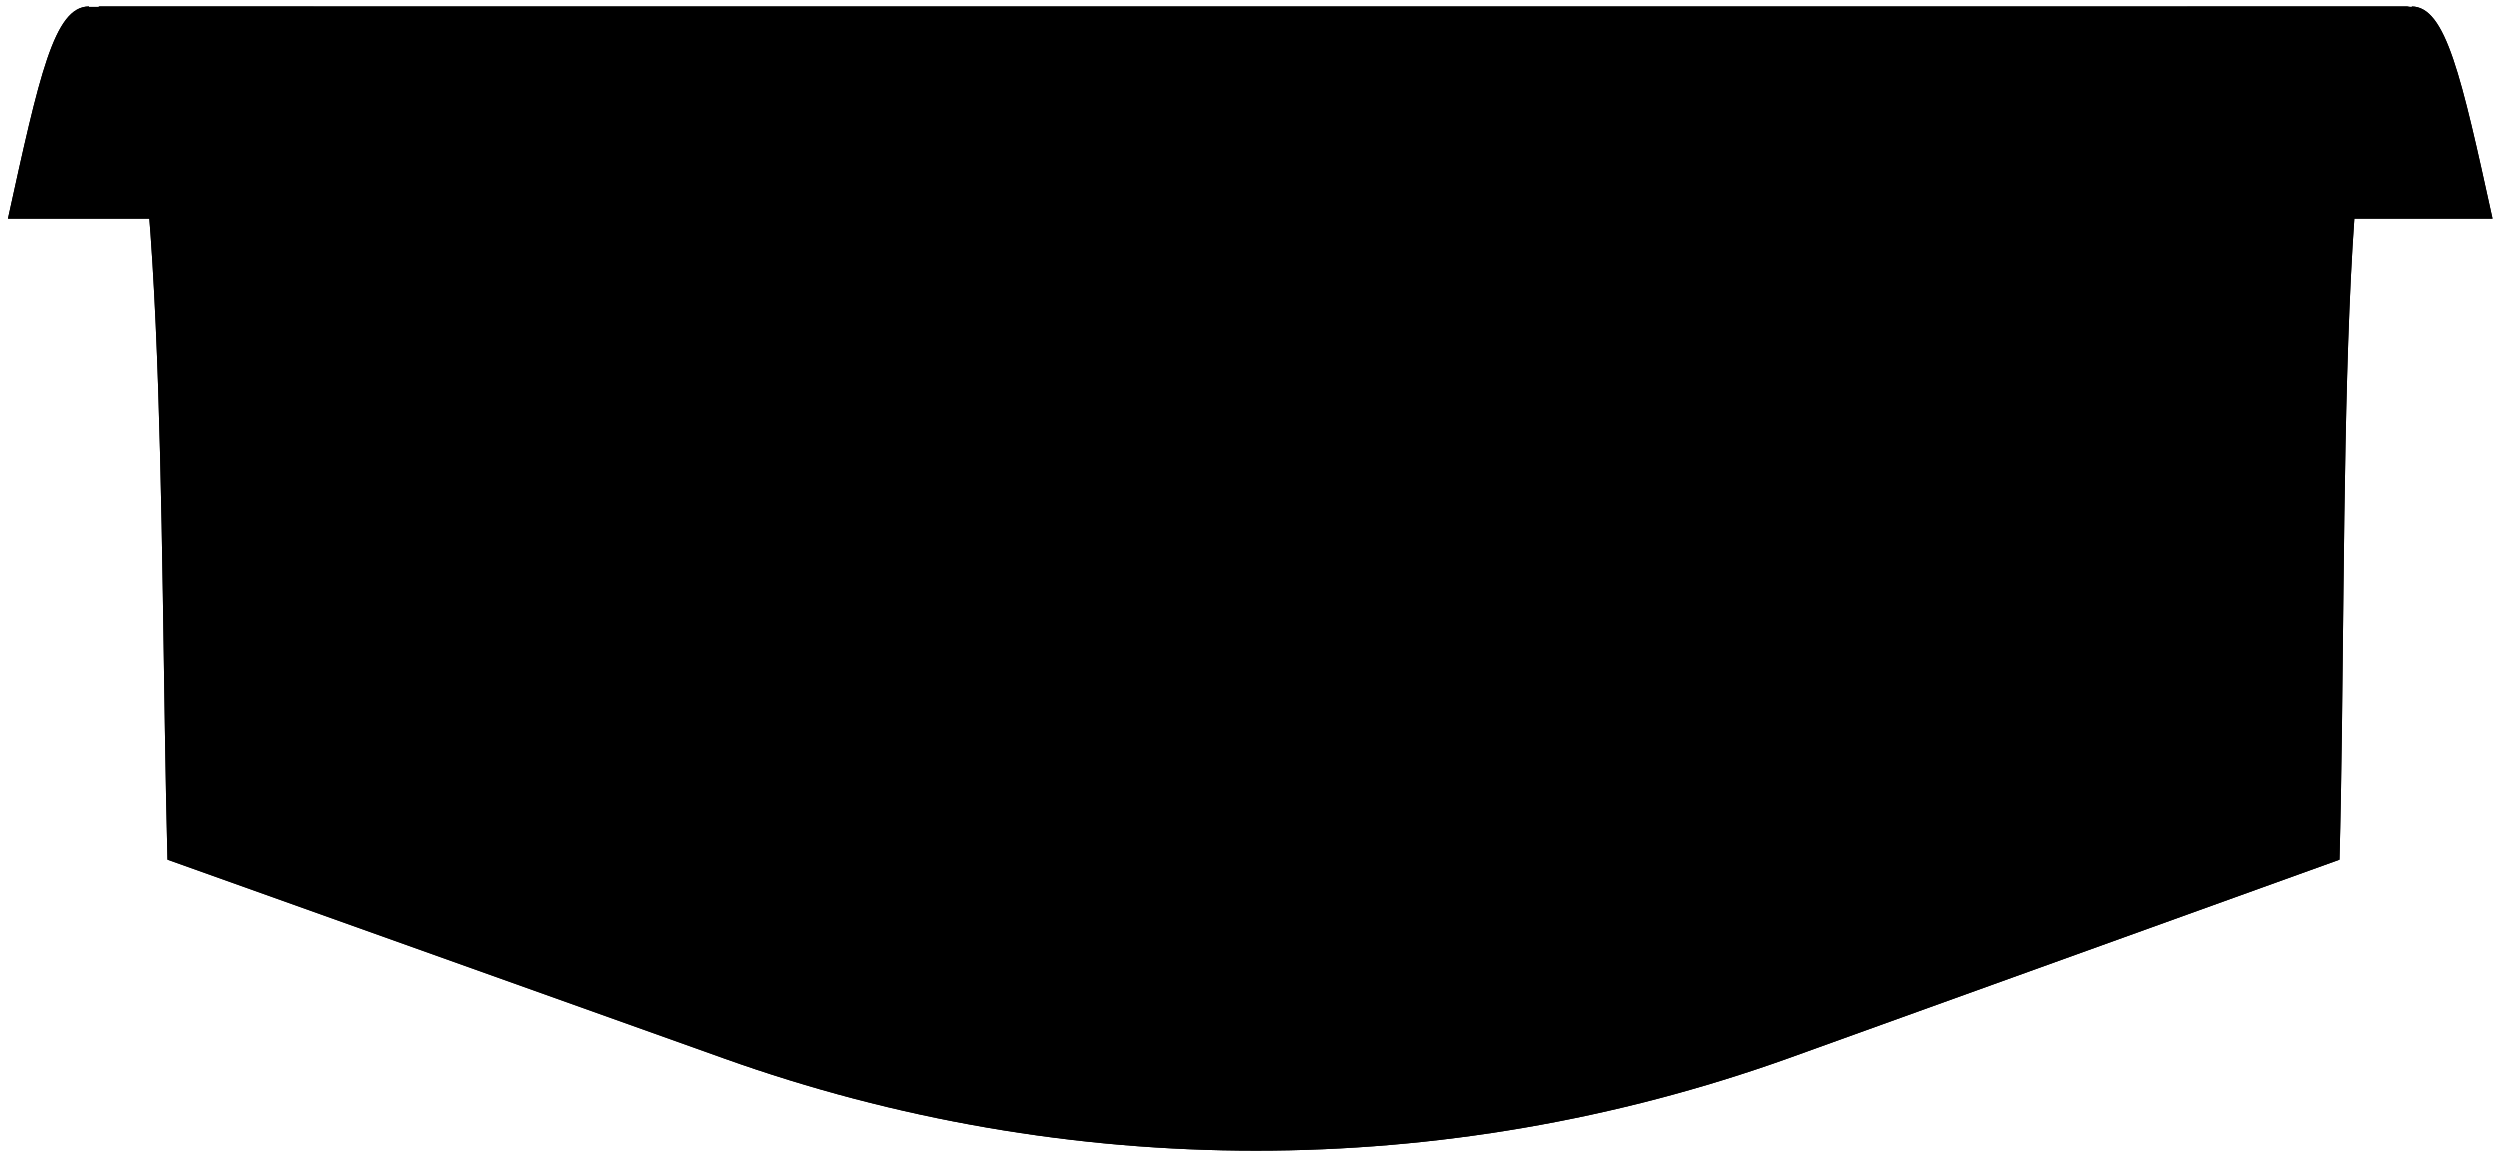
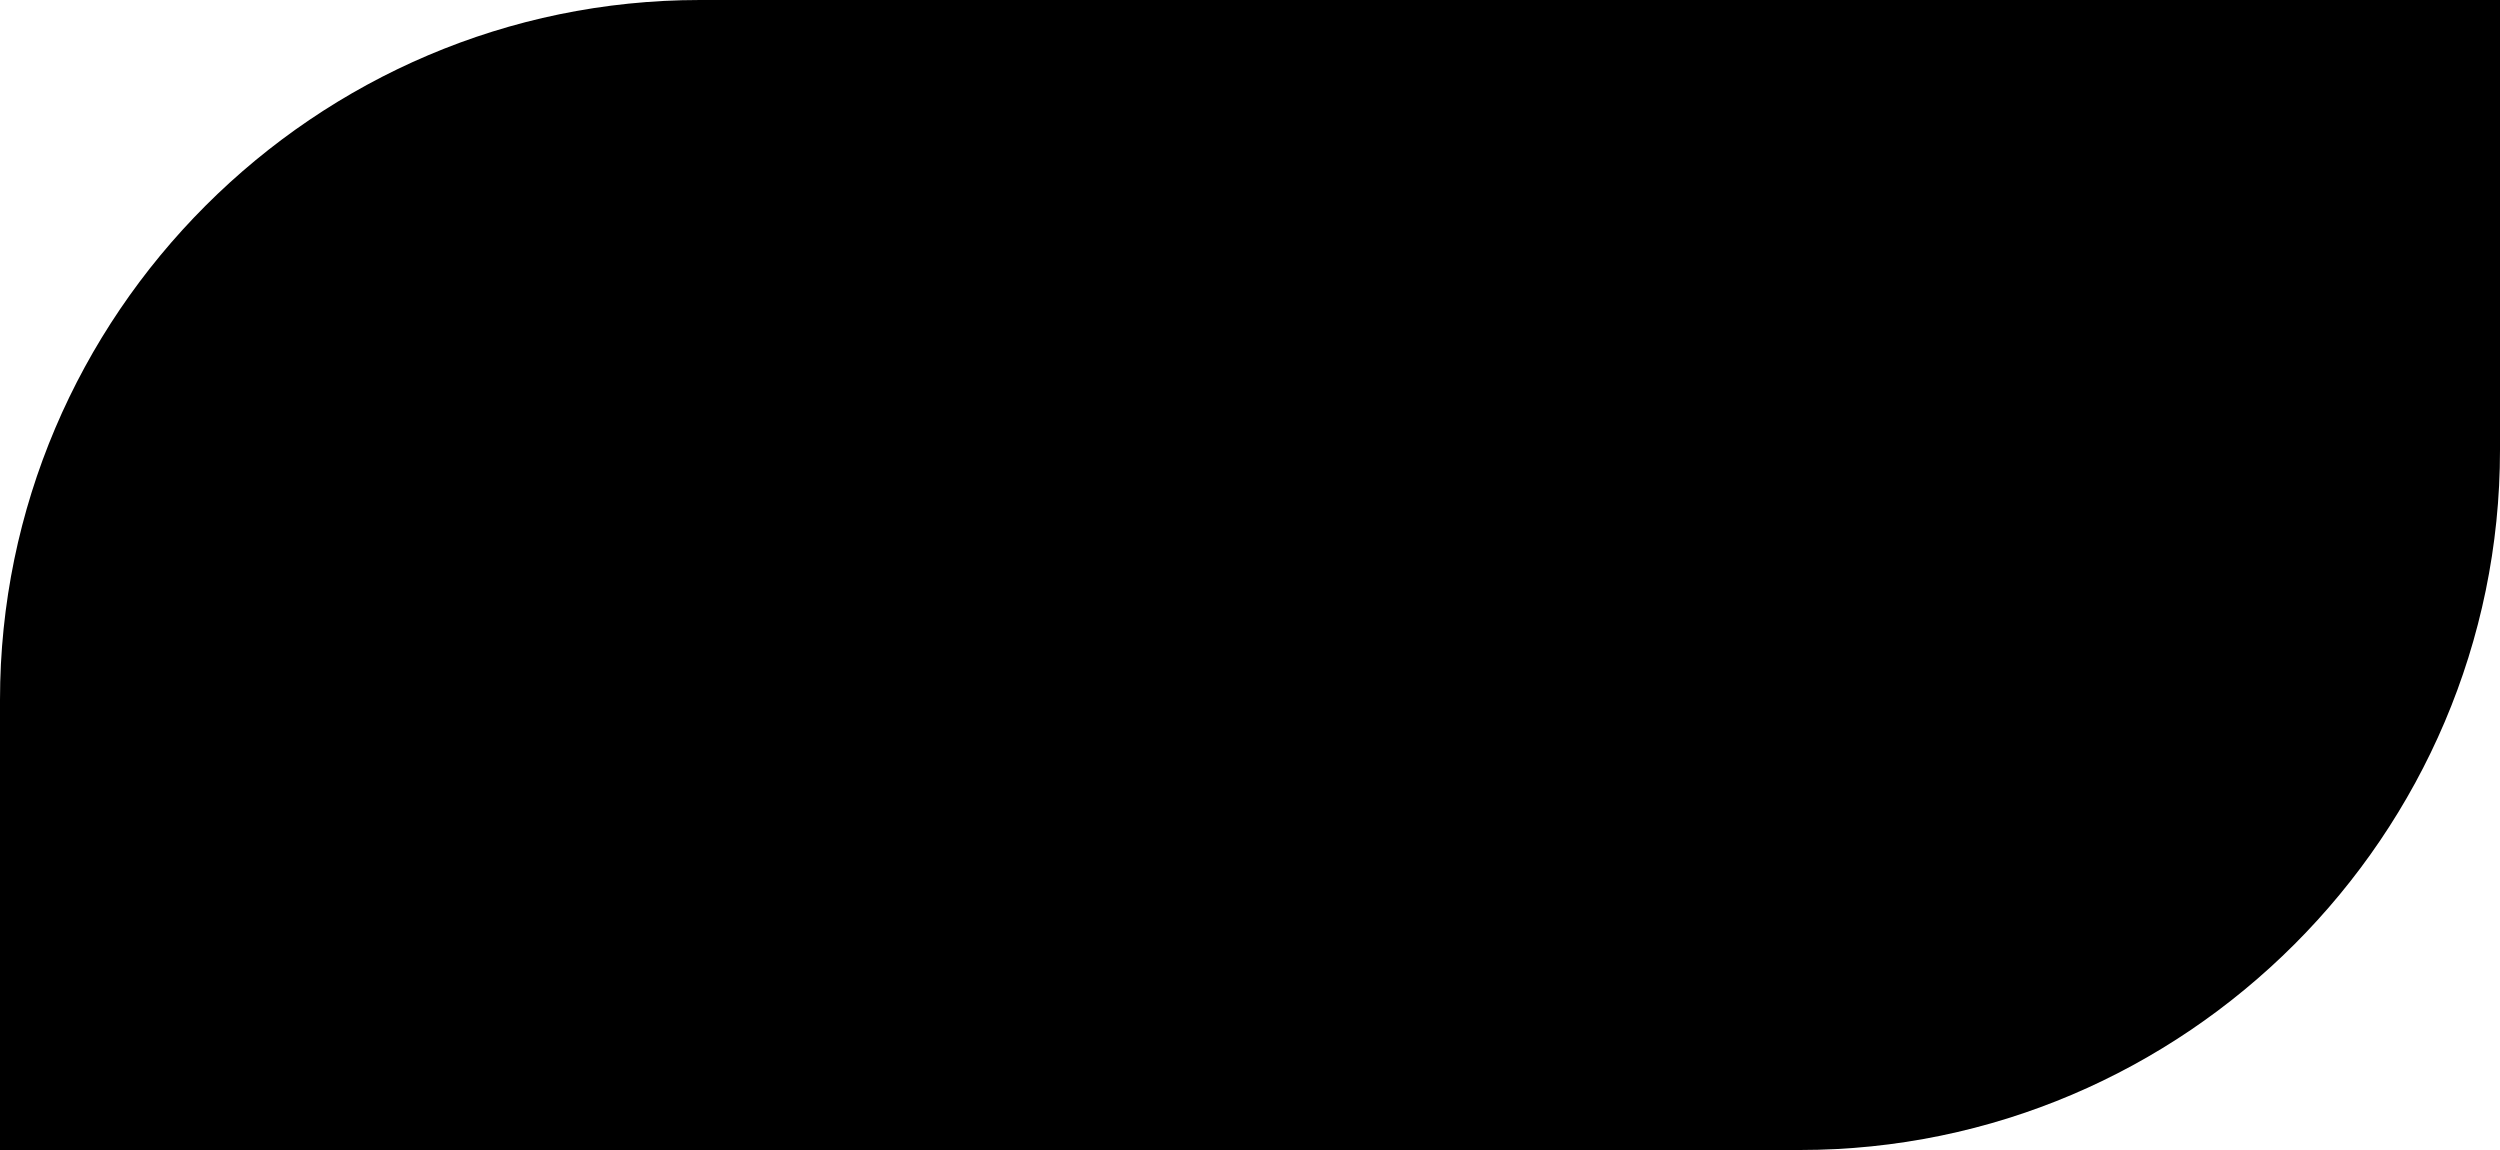
- <svg xmlns="http://www.w3.org/2000/svg" id="Layer_1" data-name="Layer 1" fill="currentColor" viewBox="0 0 50.31 23.25">
-   <defs />
-   <g class="cls-1">
-     <path class="cls-2" d="M177.82,49.32c.69,0,1,1.4,1.63,4.27h-6.14a0,0,0,0,1,0,0V49.33h4.52Z" transform="translate(-129.29 -49.19)" />
-     <path class="cls-3" d="M177.82,49.32c.69,0,1,1.4,1.63,4.27h-6.14a0,0,0,0,1,0,0V49.33h4.52Z" transform="translate(-129.29 -49.19)" />
-     <path class="cls-2" d="M131.08,49.32c-.7,0-1,1.4-1.63,4.27h6.15V49.33h-4.52Z" transform="translate(-129.29 -49.19)" />
-     <path class="cls-3" d="M131.08,49.32c-.7,0-1,1.4-1.63,4.27h6.15V49.33h-4.52Z" transform="translate(-129.29 -49.19)" />
-     <path class="cls-2" d="M131.27,49.32c1.39.73,1.22,10.62,1.39,17.17l11.2,4a31.8,31.8,0,0,0,21.41,0l11.1-4c.18-6.63-.13-17.17,1.45-17.17H131.27Z" transform="translate(-129.29 -49.19)" />
-     <path class="cls-3" d="M131.27,49.32c1.39.73,1.22,10.62,1.39,17.17l11.2,4a31.8,31.8,0,0,0,21.41,0l11.1-4c.18-6.63-.13-17.17,1.45-17.17H131.27Z" transform="translate(-129.29 -49.19)" />
-   </g>
+ <svg xmlns="http://www.w3.org/2000/svg" version="1.1" id="Layer_1" x="0px" y="0px" viewBox="0 0 50 23" fill="currentColor" style="enable-background:new 0 0 50 23;" xml:space="preserve">
+   <path class="st0" d="M0,14C0,6.3,6.3,0,14,0h36v9c0,7.7-6.3,14-14,14H0V14z" />
+   <path class="st1" d="M0.2,14C0.2,6.4,6.4,0.2,14,0.2h35.8V9c0,7.6-6.2,13.8-13.8,13.8H0.2V14z" />
</svg>
